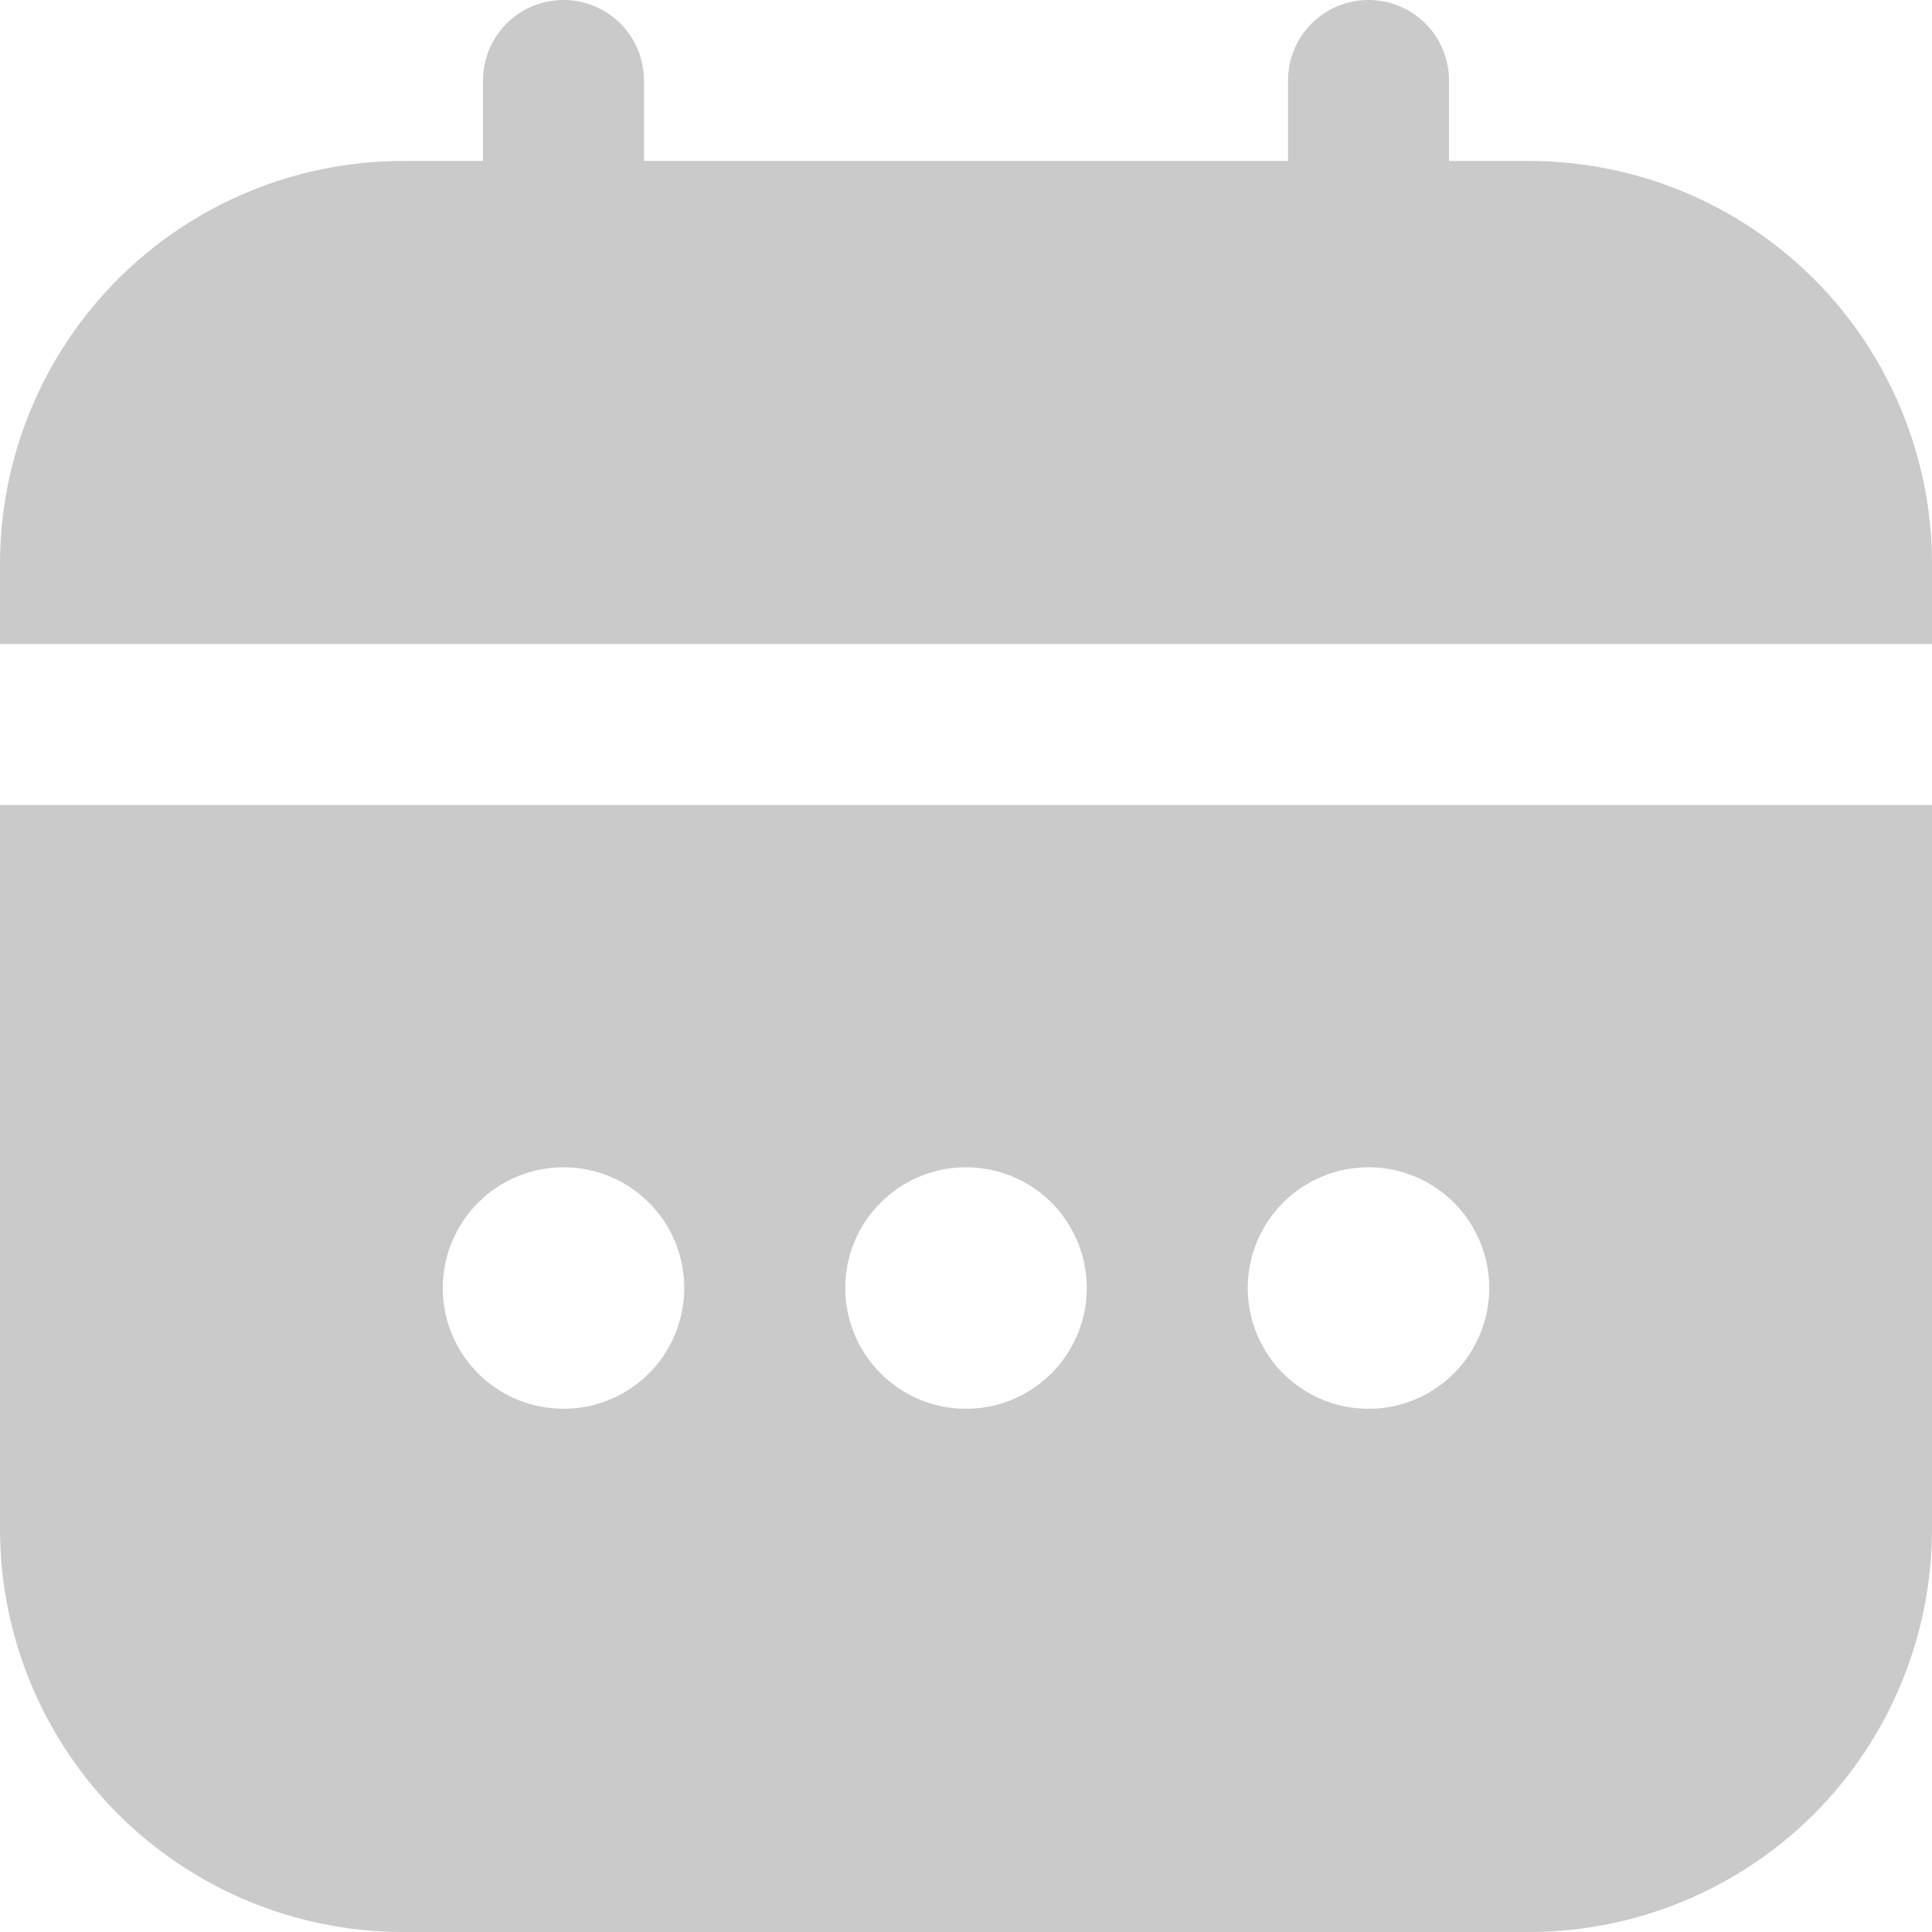
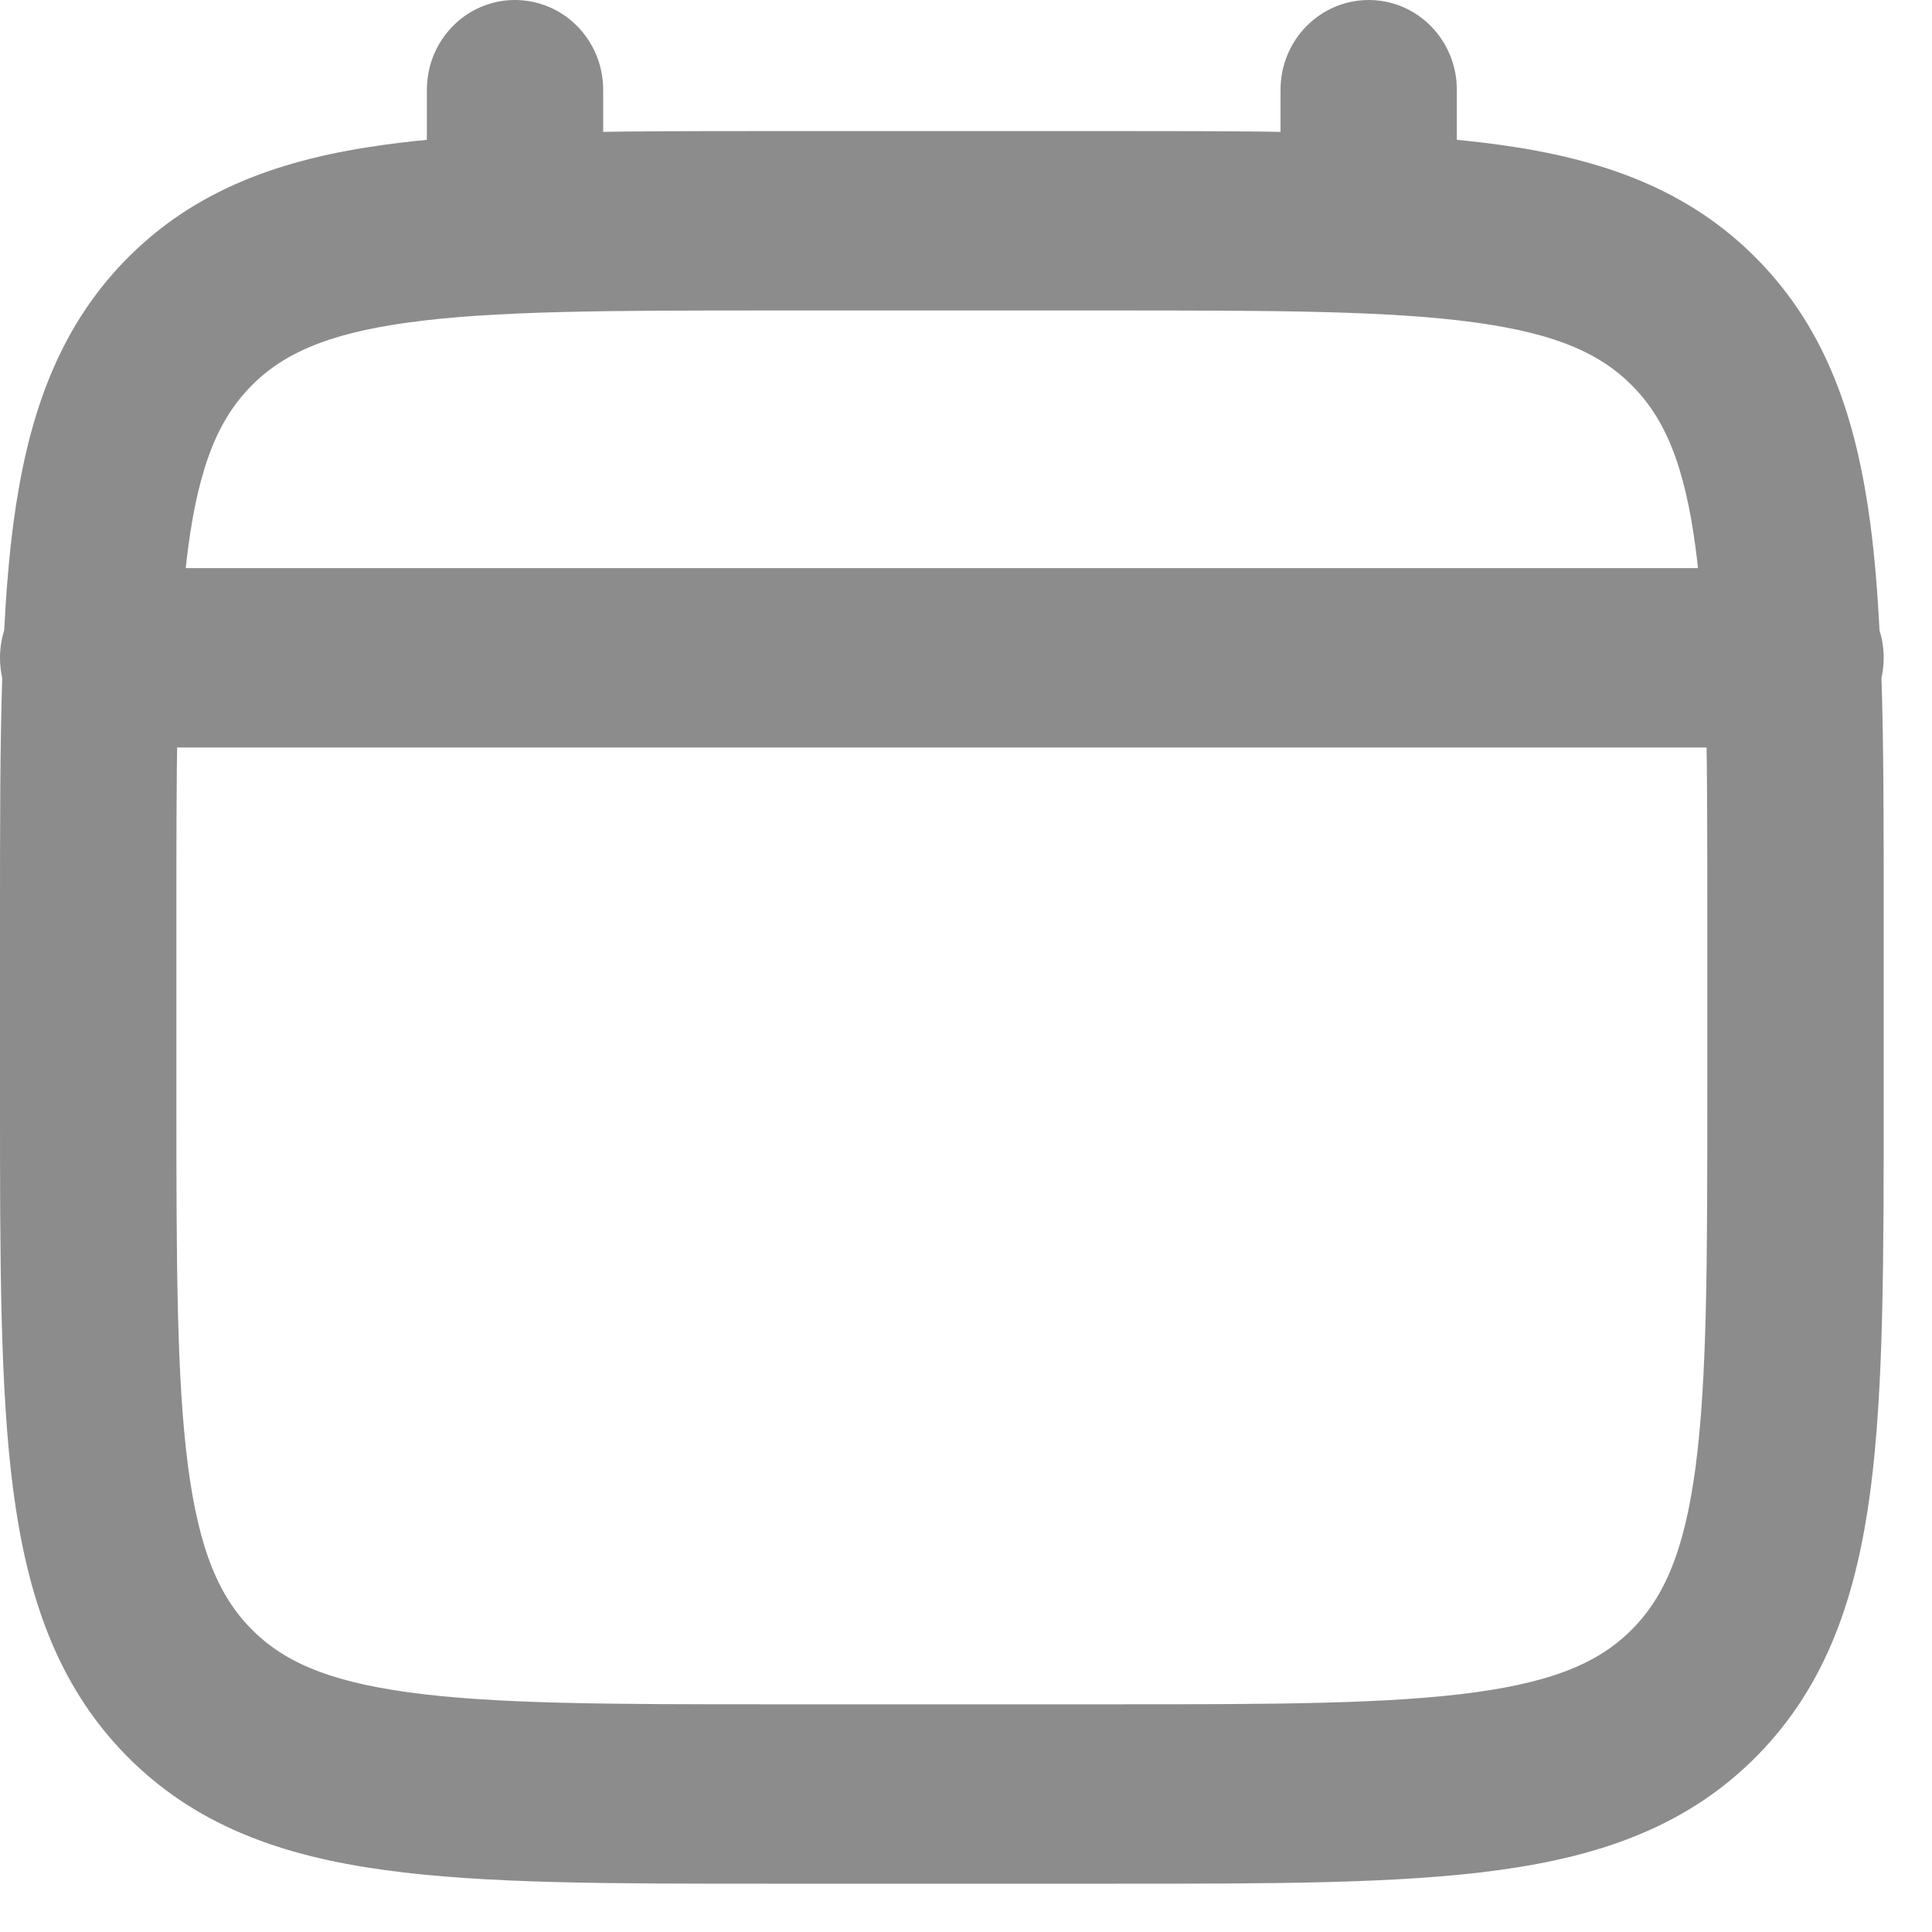
- <svg xmlns="http://www.w3.org/2000/svg" width="16" height="16" viewBox="0 0 16 16" fill="none">
-   <path d="M0 12.667C0.001 13.55 0.353 14.398 0.977 15.023C1.602 15.647 2.45 15.999 3.333 16H12.667C13.55 15.999 14.398 15.647 15.023 15.023C15.647 14.398 15.999 13.55 16 12.667V6.667H0V12.667ZM11.333 9.667C11.531 9.667 11.724 9.725 11.889 9.835C12.053 9.945 12.181 10.101 12.257 10.284C12.333 10.467 12.353 10.668 12.314 10.862C12.275 11.056 12.18 11.234 12.04 11.374C11.901 11.514 11.722 11.609 11.528 11.648C11.334 11.686 11.133 11.666 10.951 11.591C10.768 11.515 10.612 11.387 10.502 11.222C10.392 11.058 10.333 10.864 10.333 10.667C10.333 10.402 10.439 10.147 10.626 9.96C10.814 9.772 11.068 9.667 11.333 9.667ZM8 9.667C8.198 9.667 8.391 9.725 8.556 9.835C8.72 9.945 8.848 10.101 8.924 10.284C9 10.467 9.019 10.668 8.981 10.862C8.942 11.056 8.847 11.234 8.707 11.374C8.567 11.514 8.389 11.609 8.195 11.648C8.001 11.686 7.8 11.666 7.617 11.591C7.435 11.515 7.278 11.387 7.169 11.222C7.059 11.058 7 10.864 7 10.667C7 10.402 7.105 10.147 7.293 9.96C7.48 9.772 7.735 9.667 8 9.667ZM4.667 9.667C4.864 9.667 5.058 9.725 5.222 9.835C5.387 9.945 5.515 10.101 5.591 10.284C5.666 10.467 5.686 10.668 5.647 10.862C5.609 11.056 5.514 11.234 5.374 11.374C5.234 11.514 5.056 11.609 4.862 11.648C4.668 11.686 4.467 11.666 4.284 11.591C4.101 11.515 3.945 11.387 3.835 11.222C3.725 11.058 3.667 10.864 3.667 10.667C3.667 10.402 3.772 10.147 3.96 9.96C4.147 9.772 4.401 9.667 4.667 9.667V9.667Z" fill="#CACACA" />
-   <path d="M12.667 1.333H12V0.667C12 0.49 11.93 0.32 11.805 0.195C11.68 0.07 11.51 0 11.333 0C11.156 0 10.987 0.07 10.862 0.195C10.737 0.32 10.667 0.49 10.667 0.667V1.333H5.333V0.667C5.333 0.49 5.263 0.32 5.138 0.195C5.013 0.07 4.843 0 4.667 0C4.49 0 4.32 0.07 4.195 0.195C4.07 0.32 4 0.49 4 0.667V1.333H3.333C2.45 1.334 1.602 1.686 0.977 2.311C0.353 2.936 0.001 3.783 0 4.667L0 5.333H16V4.667C15.999 3.783 15.647 2.936 15.023 2.311C14.398 1.686 13.55 1.334 12.667 1.333V1.333Z" fill="#CACACA" />
+ <svg xmlns="http://www.w3.org/2000/svg" width="20" height="20" viewBox="0 0 20 20" fill="none">
+   <path fill-rule="evenodd" clip-rule="evenodd" d="M5.331 0.25C5.697 0.25 5.994 0.554 5.994 0.929V1.619C6.579 1.607 7.224 1.607 7.933 1.607H11.567C12.276 1.607 12.921 1.607 13.506 1.619V0.929C13.506 0.554 13.803 0.25 14.169 0.25C14.535 0.25 14.831 0.554 14.831 0.929V1.677C15.061 1.695 15.279 1.717 15.485 1.746C16.521 1.888 17.359 2.189 18.02 2.866C18.682 3.543 18.975 4.402 19.115 5.462C19.159 5.801 19.189 6.171 19.209 6.574C19.236 6.648 19.25 6.727 19.25 6.81C19.25 6.872 19.242 6.933 19.226 6.991C19.25 7.716 19.25 8.54 19.25 9.473V11.384C19.25 13.047 19.25 14.364 19.115 15.395C18.975 16.456 18.682 17.314 18.02 17.991C17.359 18.668 16.521 18.969 15.485 19.111C14.478 19.25 13.191 19.25 11.567 19.25H7.933C6.309 19.25 5.022 19.25 4.016 19.111C2.979 18.969 2.141 18.668 1.479 17.991C0.818 17.314 0.525 16.456 0.385 15.395C0.25 14.364 0.25 13.047 0.25 11.384V9.473C0.25 8.54 0.25 7.716 0.274 6.991C0.258 6.933 0.25 6.872 0.25 6.81C0.25 6.727 0.264 6.648 0.291 6.574C0.311 6.171 0.341 5.801 0.385 5.462C0.525 4.402 0.818 3.543 1.479 2.866C2.141 2.189 2.979 1.888 4.016 1.746C4.221 1.717 4.439 1.695 4.669 1.677V0.929C4.669 0.554 4.965 0.25 5.331 0.25ZM1.587 7.488C1.576 8.079 1.576 8.751 1.576 9.524V11.333C1.576 13.059 1.577 14.284 1.699 15.214C1.819 16.124 2.043 16.649 2.417 17.032C2.791 17.415 3.303 17.644 4.192 17.766C5.1 17.891 6.297 17.893 7.983 17.893H11.517C13.203 17.893 14.4 17.891 15.308 17.766C16.197 17.644 16.709 17.415 17.083 17.032C17.457 16.649 17.681 16.124 17.801 15.214C17.923 14.284 17.924 13.059 17.924 11.333V9.524C17.924 8.751 17.924 8.079 17.913 7.488H1.587ZM17.852 6.131H1.648C1.662 5.96 1.679 5.797 1.699 5.643C1.819 4.733 2.043 4.208 2.417 3.826C2.791 3.443 3.303 3.213 4.192 3.091C5.1 2.966 6.297 2.964 7.983 2.964H11.517C13.203 2.964 14.4 2.966 15.308 3.091C16.197 3.213 16.709 3.443 17.083 3.826C17.457 4.208 17.681 4.733 17.801 5.643C17.821 5.797 17.838 5.96 17.852 6.131Z" fill="#8C8C8C" stroke="#8C8C8C" stroke-width="0.5" stroke-linecap="round" />
</svg>
